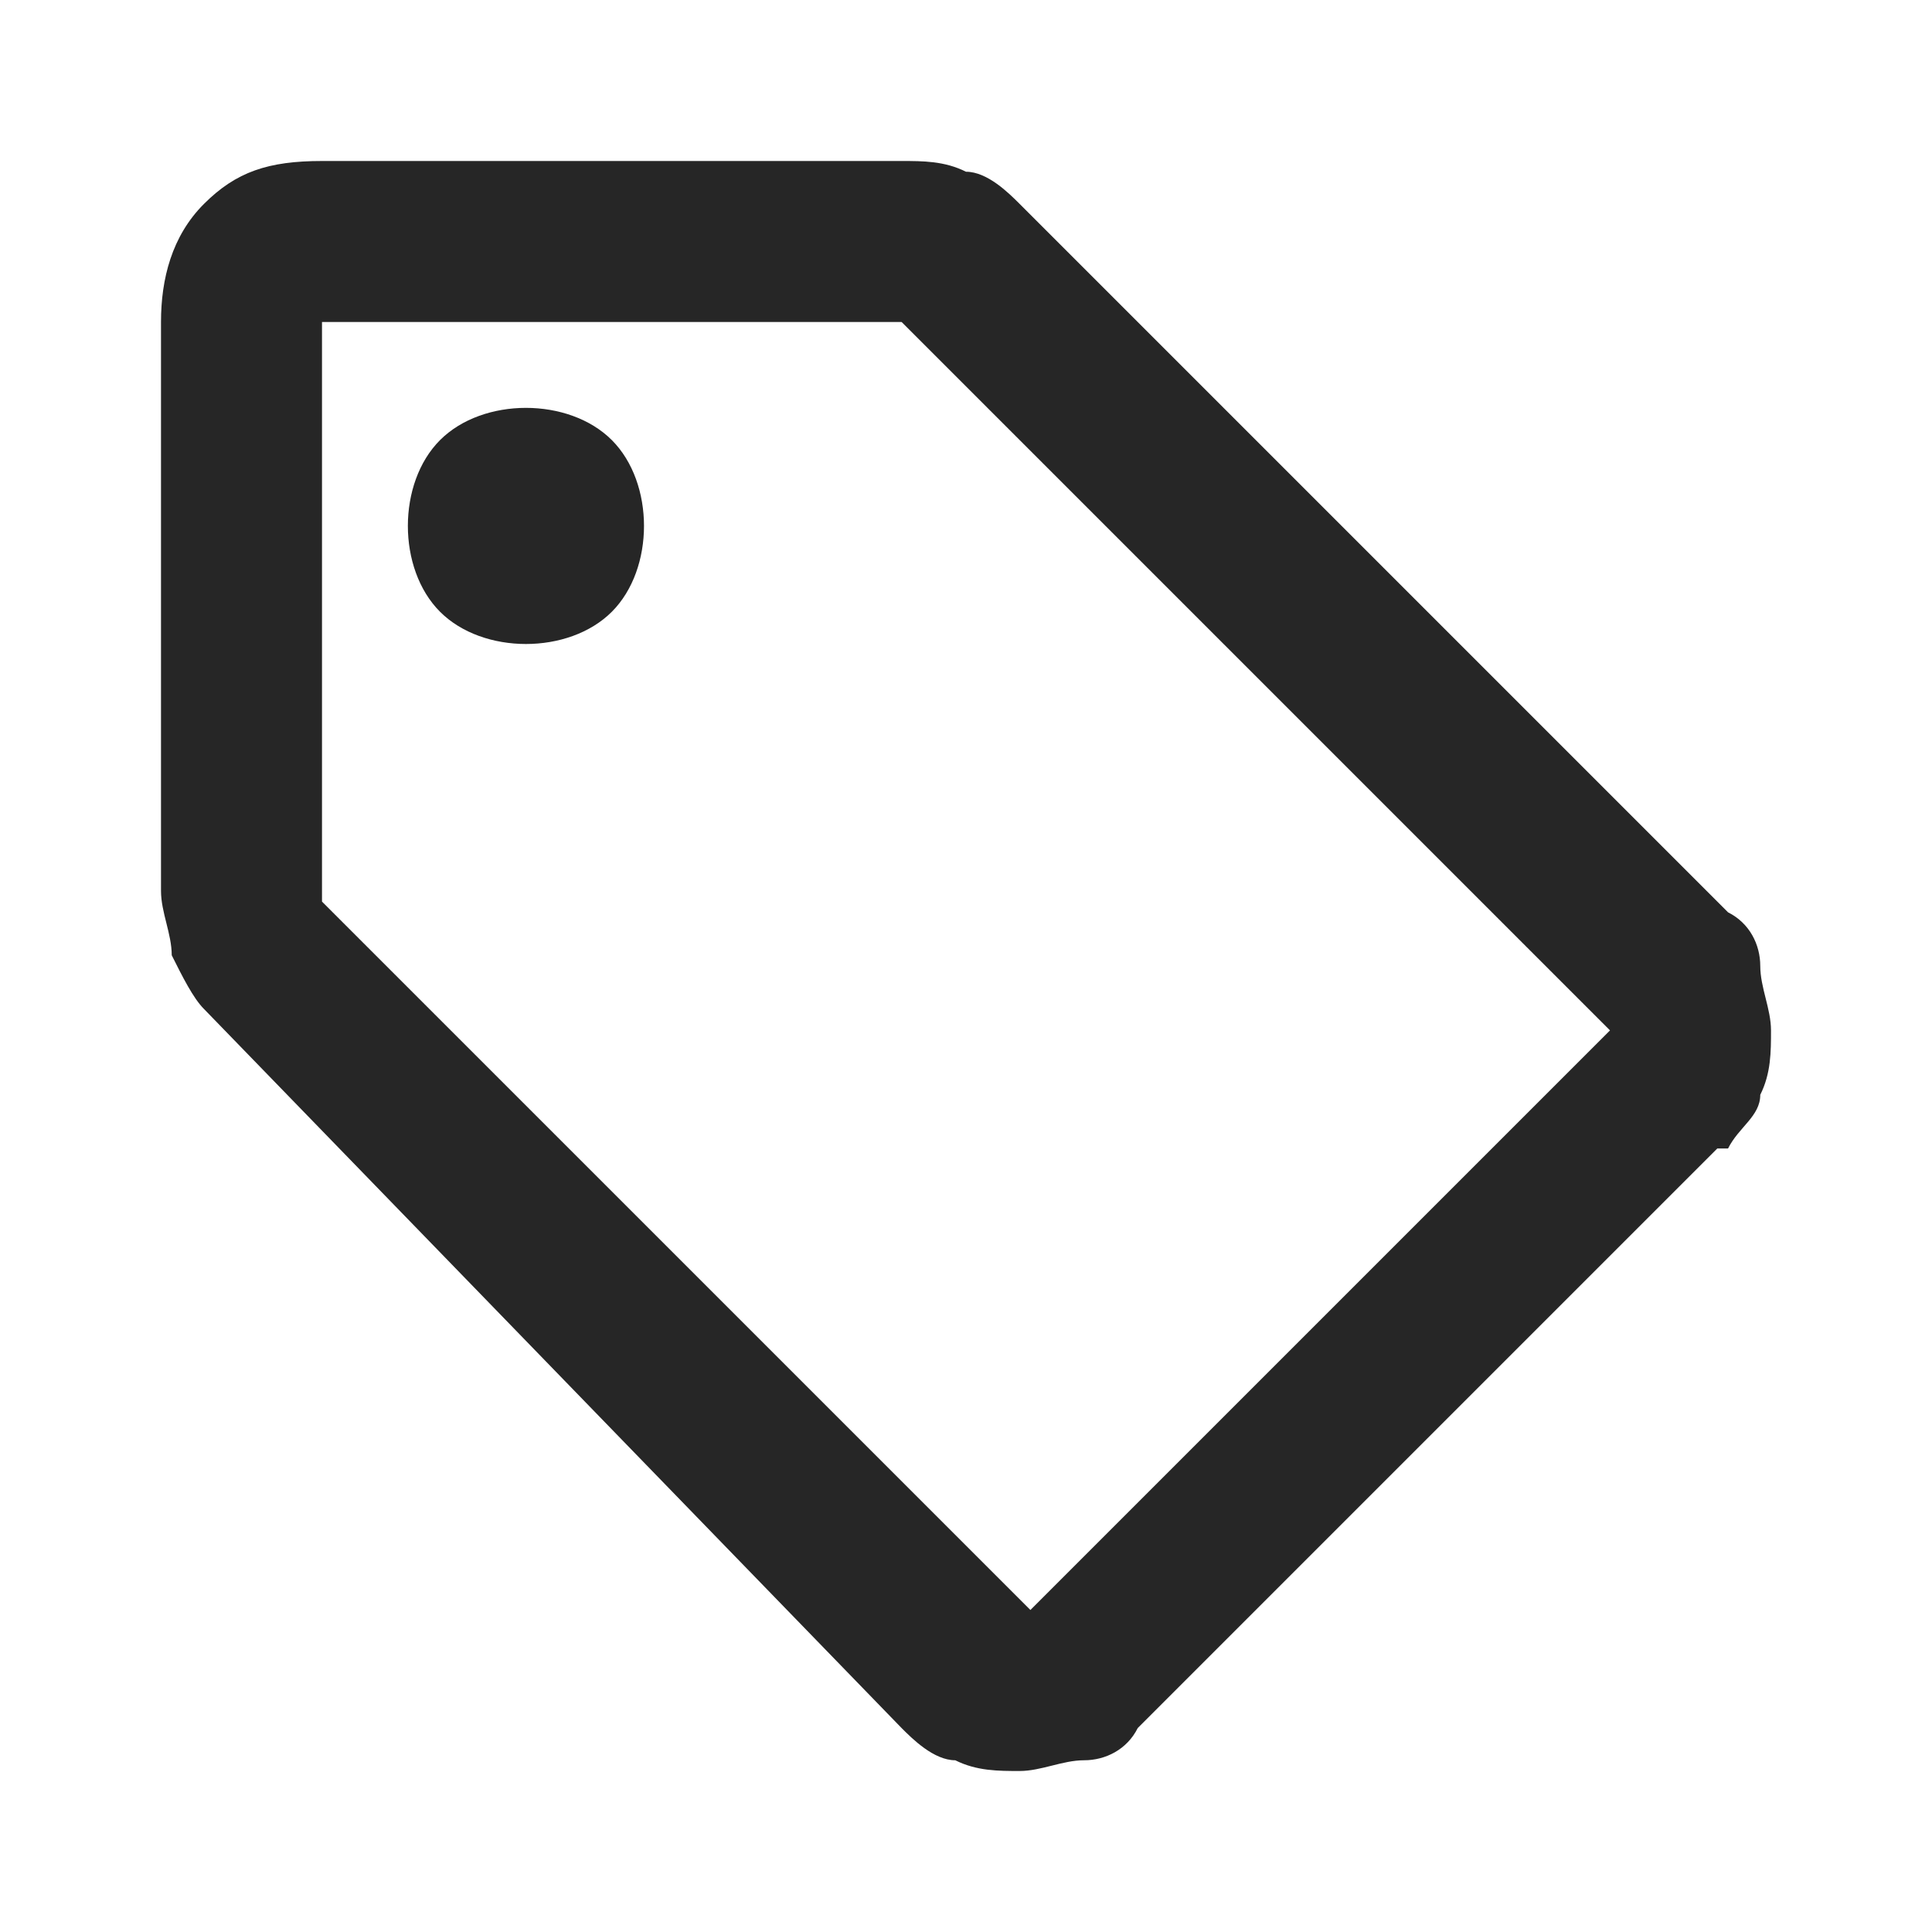
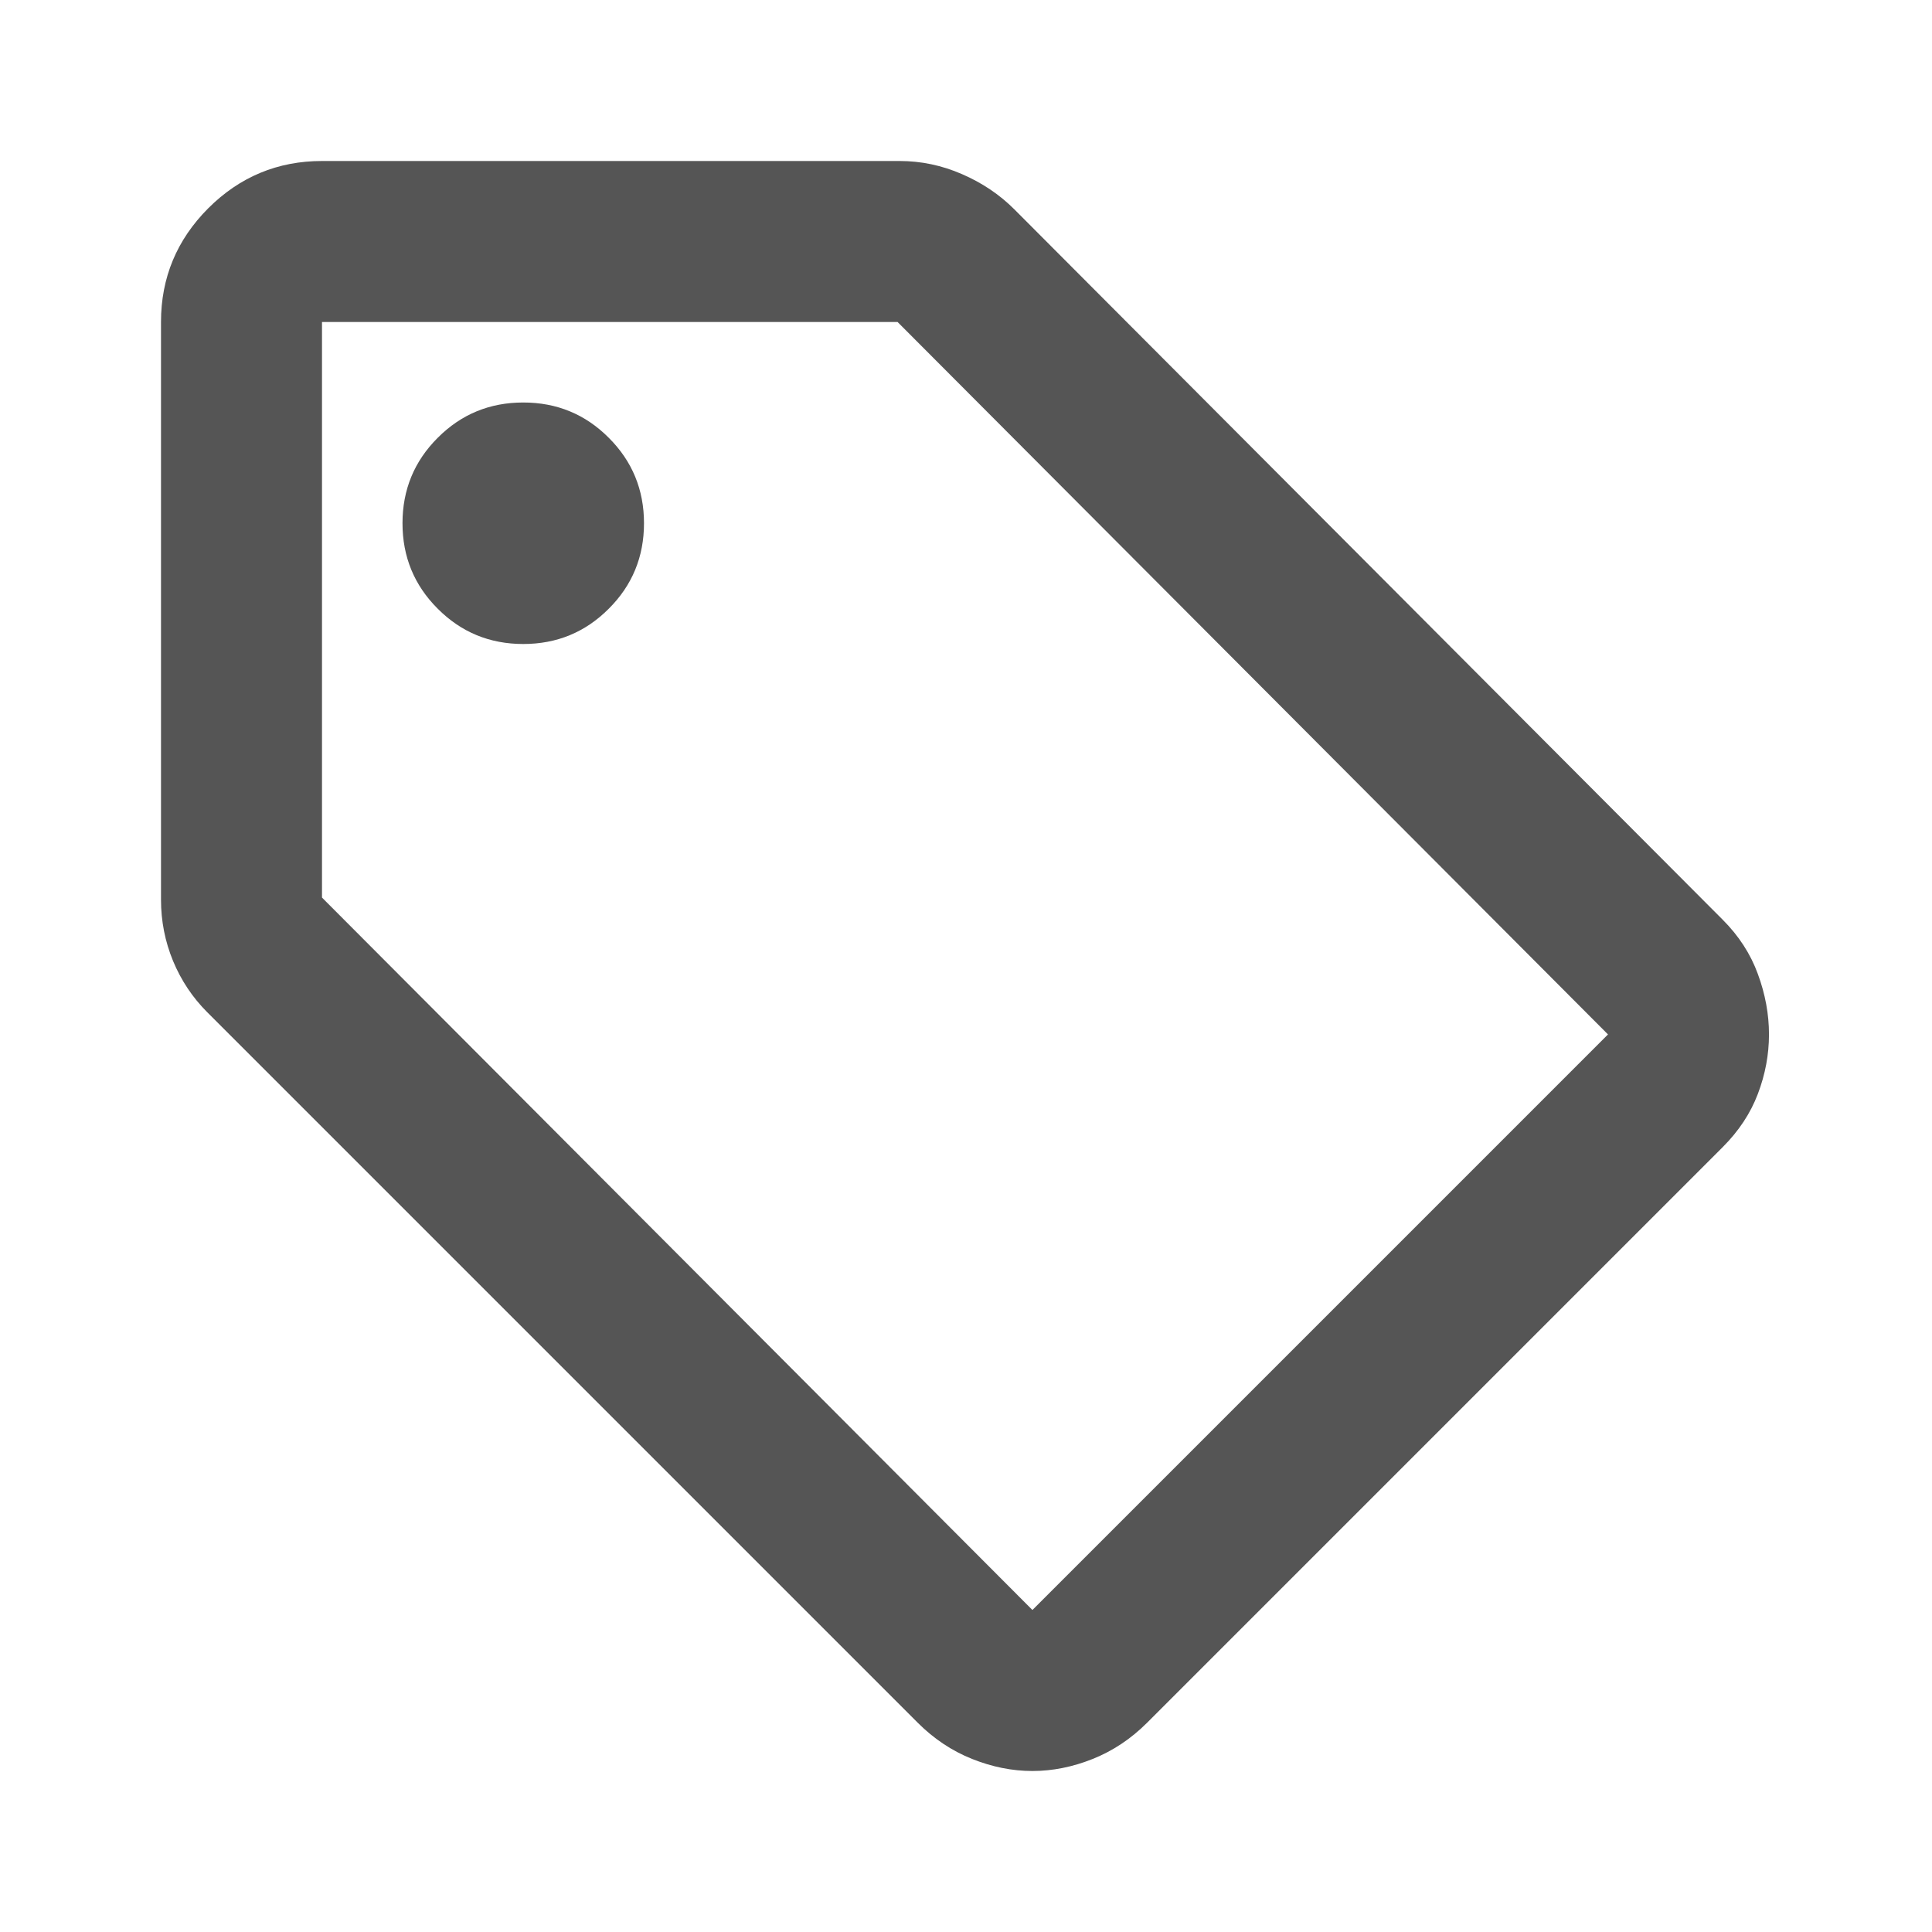
- <svg xmlns="http://www.w3.org/2000/svg" id="_圖層_1" data-name="圖層_1" version="1.1" viewBox="0 0 18 18">
-   <defs>
-     <style>
-       .st0 {
-         mask: url(#mask);
-       }
- 
-       .st1 {
-         fill: #d9d9d9;
-       }
-     </style>
-     <mask id="mask" x="0" y="0" width="18" height="18" maskUnits="userSpaceOnUse">
-       <g id="mask0_12208_1235">
-         <rect id="Bounding_box" class="st1" width="18" height="18" />
-       </g>
-     </mask>
-   </defs>
-   <g id="tag">
-     <g class="st0">
-       <path id="sell" d="M16,10.7l-5.4,5.4c-.1.2-.3.3-.5.3-.2,0-.4.1-.6.1s-.4,0-.6-.1c-.2,0-.4-.2-.5-.3L1.9,9.4c-.1-.1-.2-.3-.3-.5,0-.2-.1-.4-.1-.6V3c0-.4.1-.8.4-1.1.3-.3.6-.4,1.1-.4h5.4c.2,0,.4,0,.6.1.2,0,.4.2.5.3l6.6,6.6c.2.1.3.3.3.5,0,.2.1.4.1.6s0,.4-.1.6c0,.2-.2.3-.3.5ZM9.6,15l5.4-5.4-6.6-6.6H3v5.4l6.6,6.6ZM4.9,6c.3,0,.6-.1.8-.3.2-.2.3-.5.3-.8s-.1-.6-.3-.8c-.2-.2-.5-.3-.8-.3s-.6.1-.8.3c-.2.2-.3.5-.3.8s.1.6.3.8c.2.2.5.3.8.3Z" />
-     </g>
+ <svg xmlns="http://www.w3.org/2000/svg" width="24" height="24" viewBox="0 0 24 24" fill="none">
+   <mask id="mask0_11682_3058" style="mask-type:alpha" maskUnits="userSpaceOnUse" x="0" y="0" width="24" height="24">
+     <rect width="24" height="24" fill="#D9D9D9" />
+   </mask>
+   <g mask="url(#mask0_11682_3058)">
+     <path d="M21.4 14.25L14.25 21.4C14.05 21.6 13.825 21.75 13.575 21.85C13.325 21.95 13.075 22 12.825 22C12.575 22 12.325 21.95 12.075 21.85C11.825 21.75 11.6 21.6 11.4 21.4L2.575 12.575C2.392 12.392 2.25 12.179 2.15 11.938C2.05 11.696 2 11.442 2 11.175V4C2 3.45 2.196 2.979 2.587 2.587C2.979 2.196 3.45 2 4 2H11.175C11.442 2 11.7 2.054 11.95 2.163C12.2 2.271 12.417 2.417 12.6 2.6L21.4 11.425C21.6 11.625 21.746 11.85 21.837 12.1C21.929 12.35 21.975 12.6 21.975 12.85C21.975 13.1 21.929 13.346 21.837 13.588C21.746 13.829 21.6 14.05 21.4 14.25ZM12.825 20L19.975 12.85L11.15 4H4V11.15L12.825 20ZM6.5 8C6.917 8 7.271 7.854 7.562 7.562C7.854 7.271 8 6.917 8 6.5C8 6.083 7.854 5.729 7.562 5.438C7.271 5.146 6.917 5 6.5 5C6.083 5 5.729 5.146 5.438 5.438C5.146 5.729 5 6.083 5 6.5C5 6.917 5.146 7.271 5.438 7.562C5.729 7.854 6.083 8 6.5 8Z" fill="#555555" />
  </g>
</svg>
